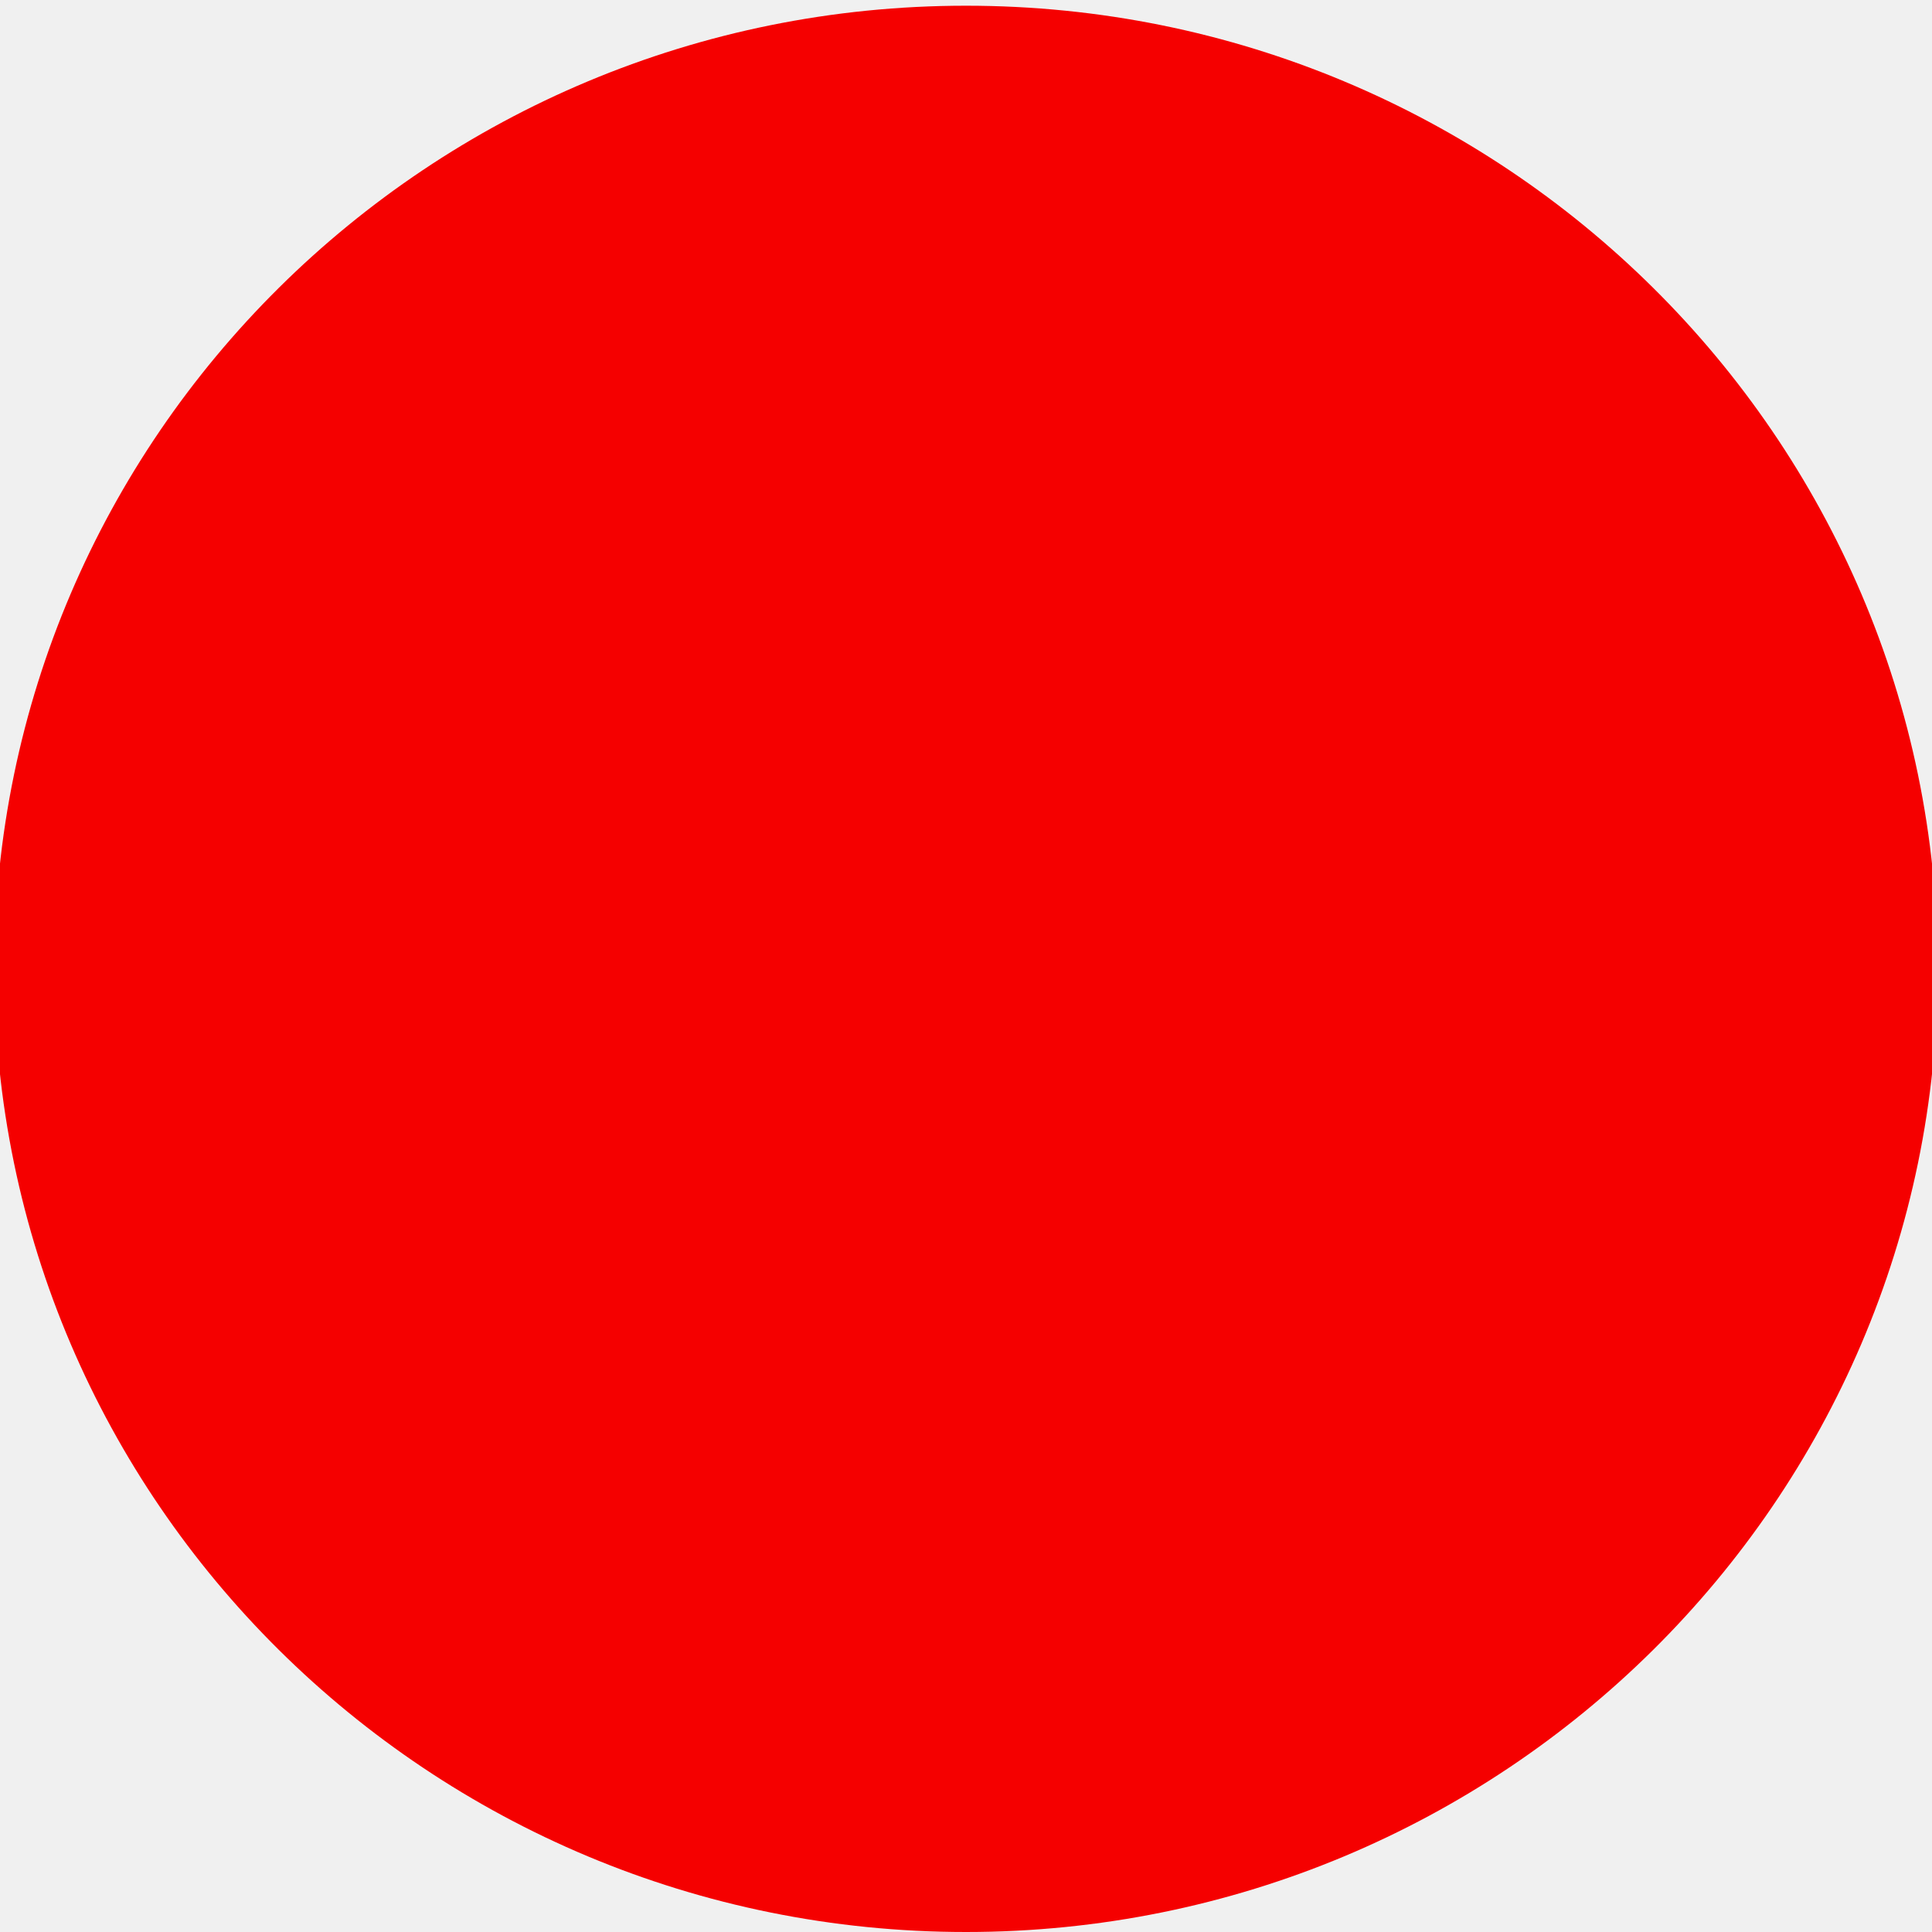
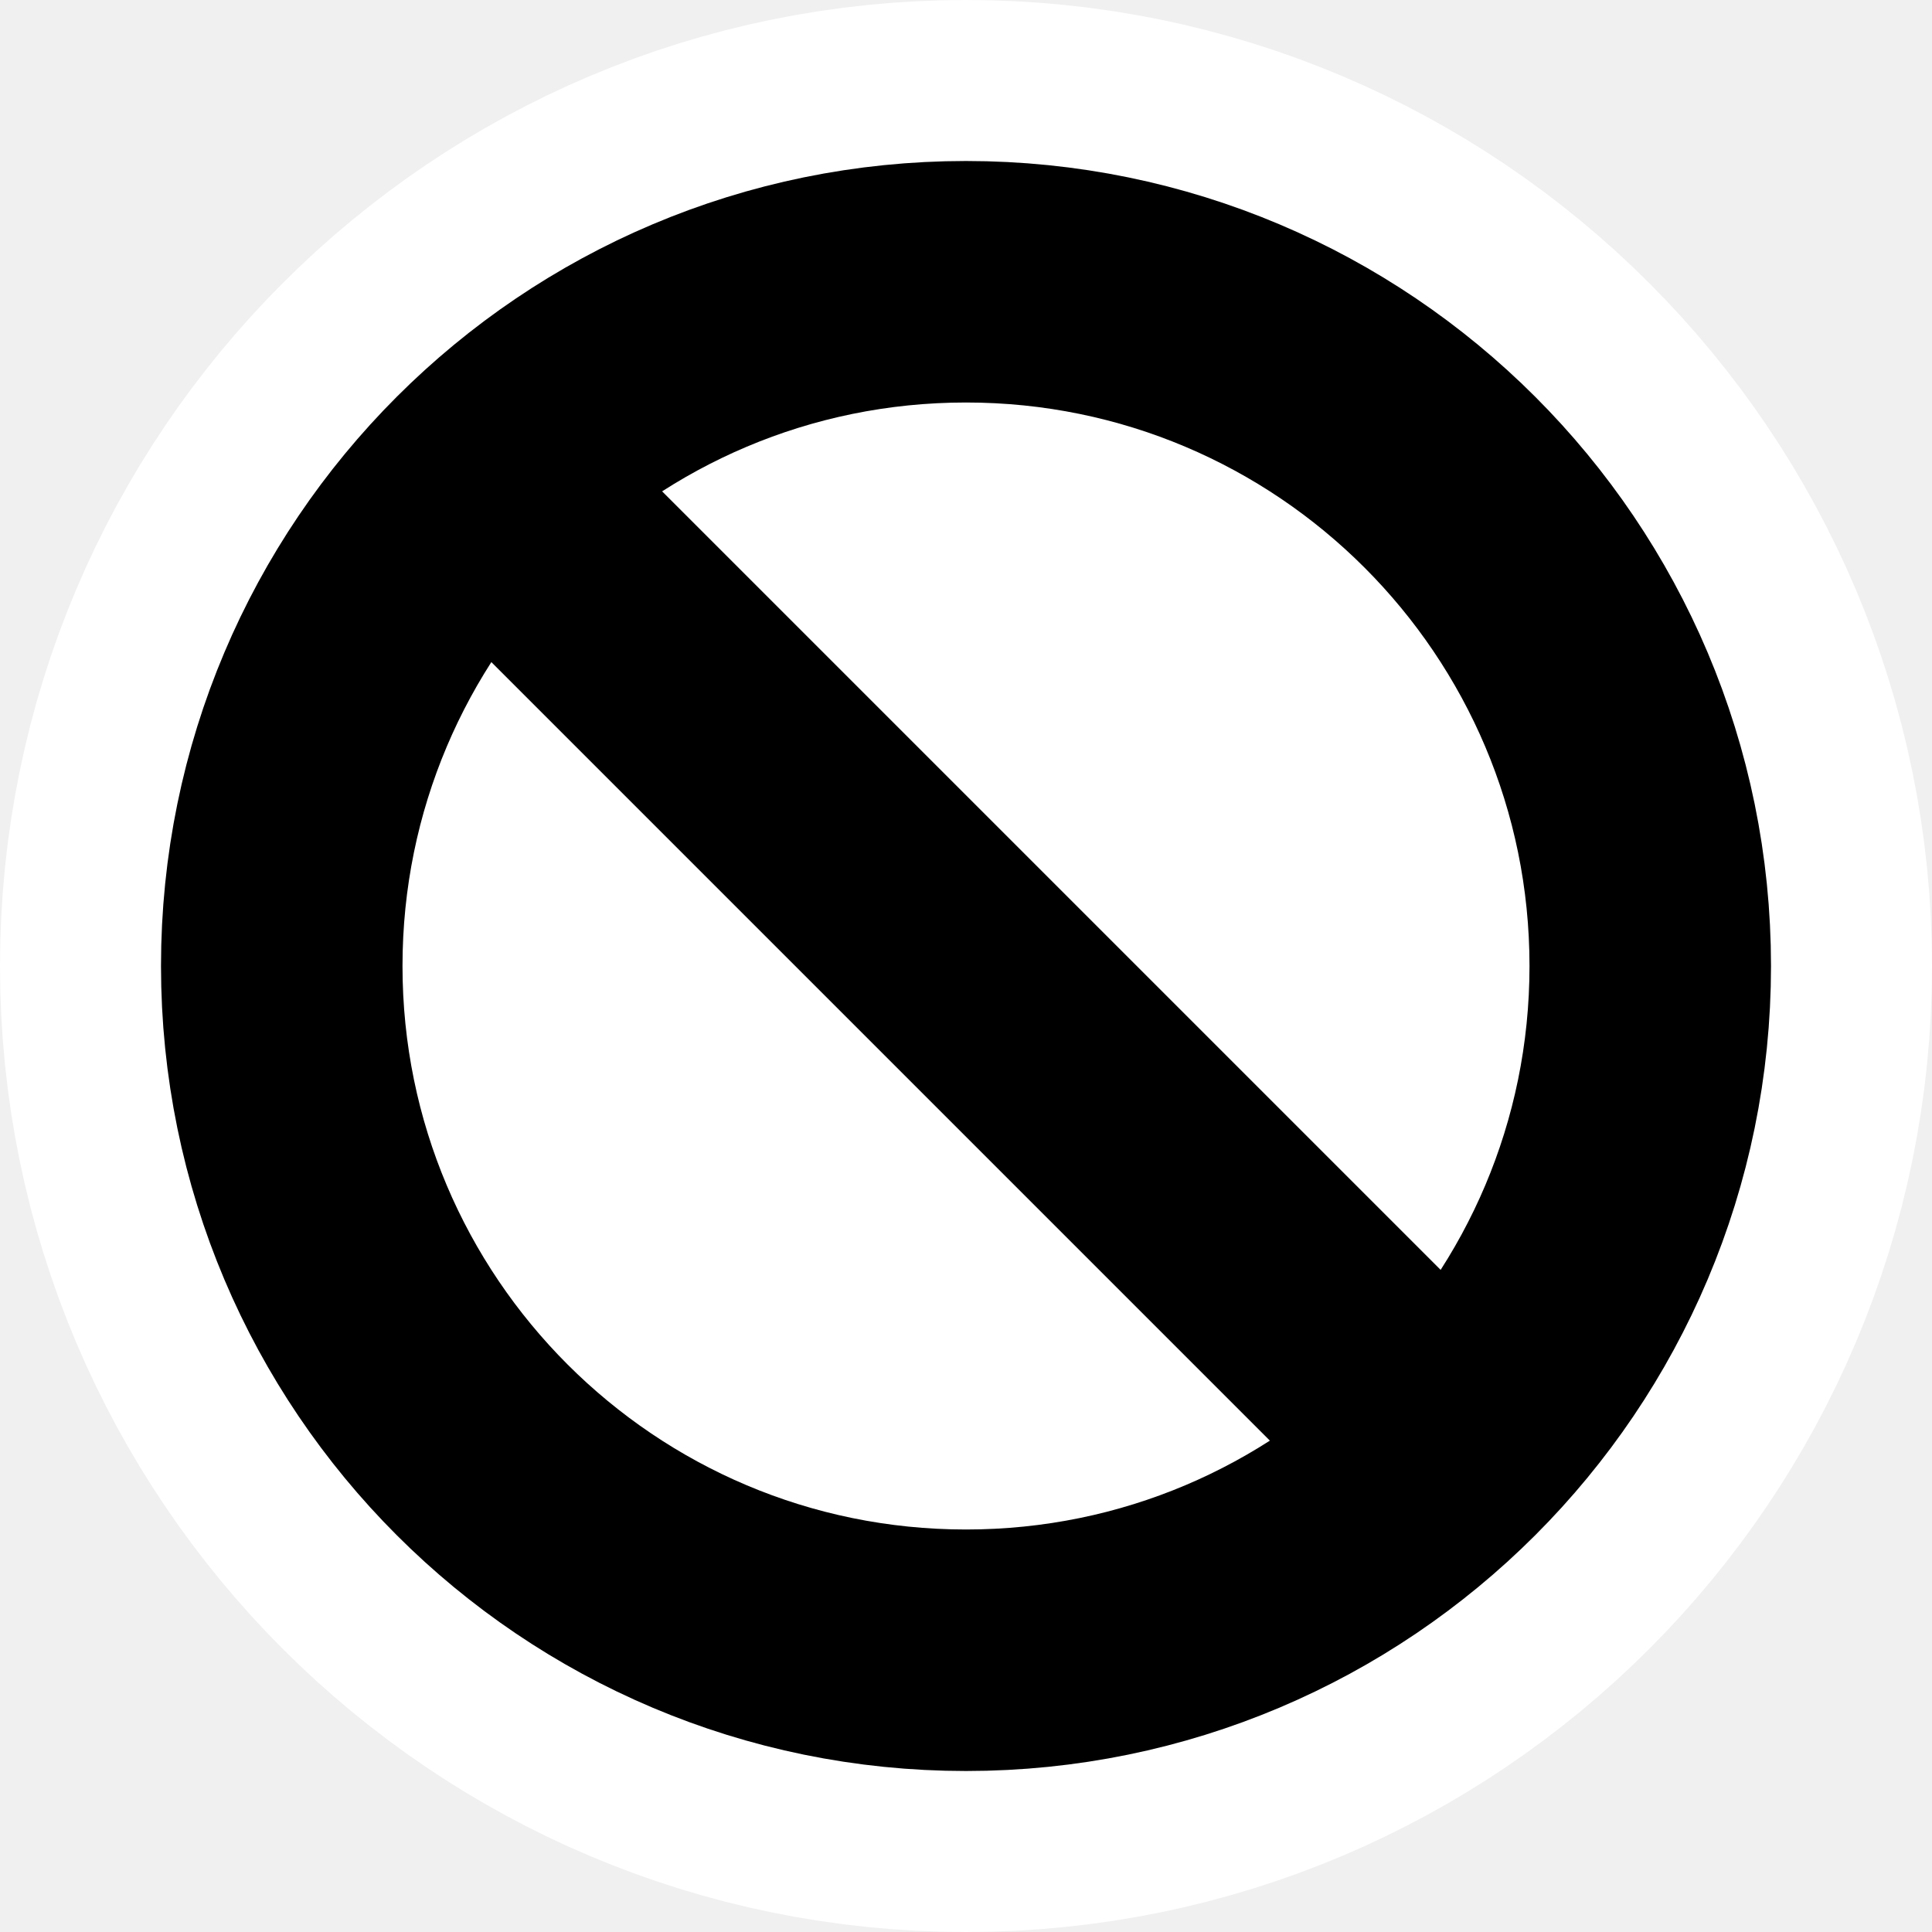
- <svg xmlns="http://www.w3.org/2000/svg" width="48px" height="48px" id="svg3304">
-   <defs id="defs3306" />
+ <svg xmlns="http://www.w3.org/2000/svg" width="48" height="48" id="svg2" version="1.0">
+   <defs id="defs4">
+     </defs>
  <g id="layer1">
-     <path style="fill:#f50000;fill-opacity:1;fill-rule:evenodd;stroke:none;stroke-width:1px;stroke-linecap:butt;stroke-linejoin:miter;stroke-opacity:1" id="path3312" d="M 48.143 24.071 A 24.143 23.929 0 1 1  -0.143,24.071 A 24.143 23.929 0 1 1  48.143 24.071 z" />
+     <rect style="fill:none;fill-opacity:0.525;stroke:none;stroke-width:14;stroke-linecap:round;stroke-linejoin:round;stroke-miterlimit:4;stroke-dasharray:none;stroke-opacity:1" id="rect3165" width="48" height="48" x="0" y="0" ry="0" />
+     <path d="M 41,24 A 17,17 0 1 1 7,24 A 17,17 0 1 1 41,24 z" id="path3163" style="fill:#ffffff;fill-opacity:1;stroke:#ffffff;stroke-width:14;stroke-linecap:round;stroke-linejoin:round;stroke-miterlimit:4;stroke-dasharray:none;stroke-opacity:1" />
+     <path style="fill:#ffffff;fill-opacity:1;stroke:#000000;stroke-width:6;stroke-linecap:round;stroke-linejoin:round;stroke-miterlimit:4;stroke-dasharray:none;stroke-opacity:1" id="path3157" d="M 41,24 A 17,17 0 1 1 7,24 A 17,17 0 1 1 41,24 z" />
+     <path style="fill:none;fill-rule:evenodd;stroke:#000000;stroke-width:6;stroke-linecap:butt;stroke-linejoin:miter;stroke-opacity:1;stroke-miterlimit:4;stroke-dasharray:none" d="M 12,12 L 36,36" id="path3161" />
  </g>
</svg>
